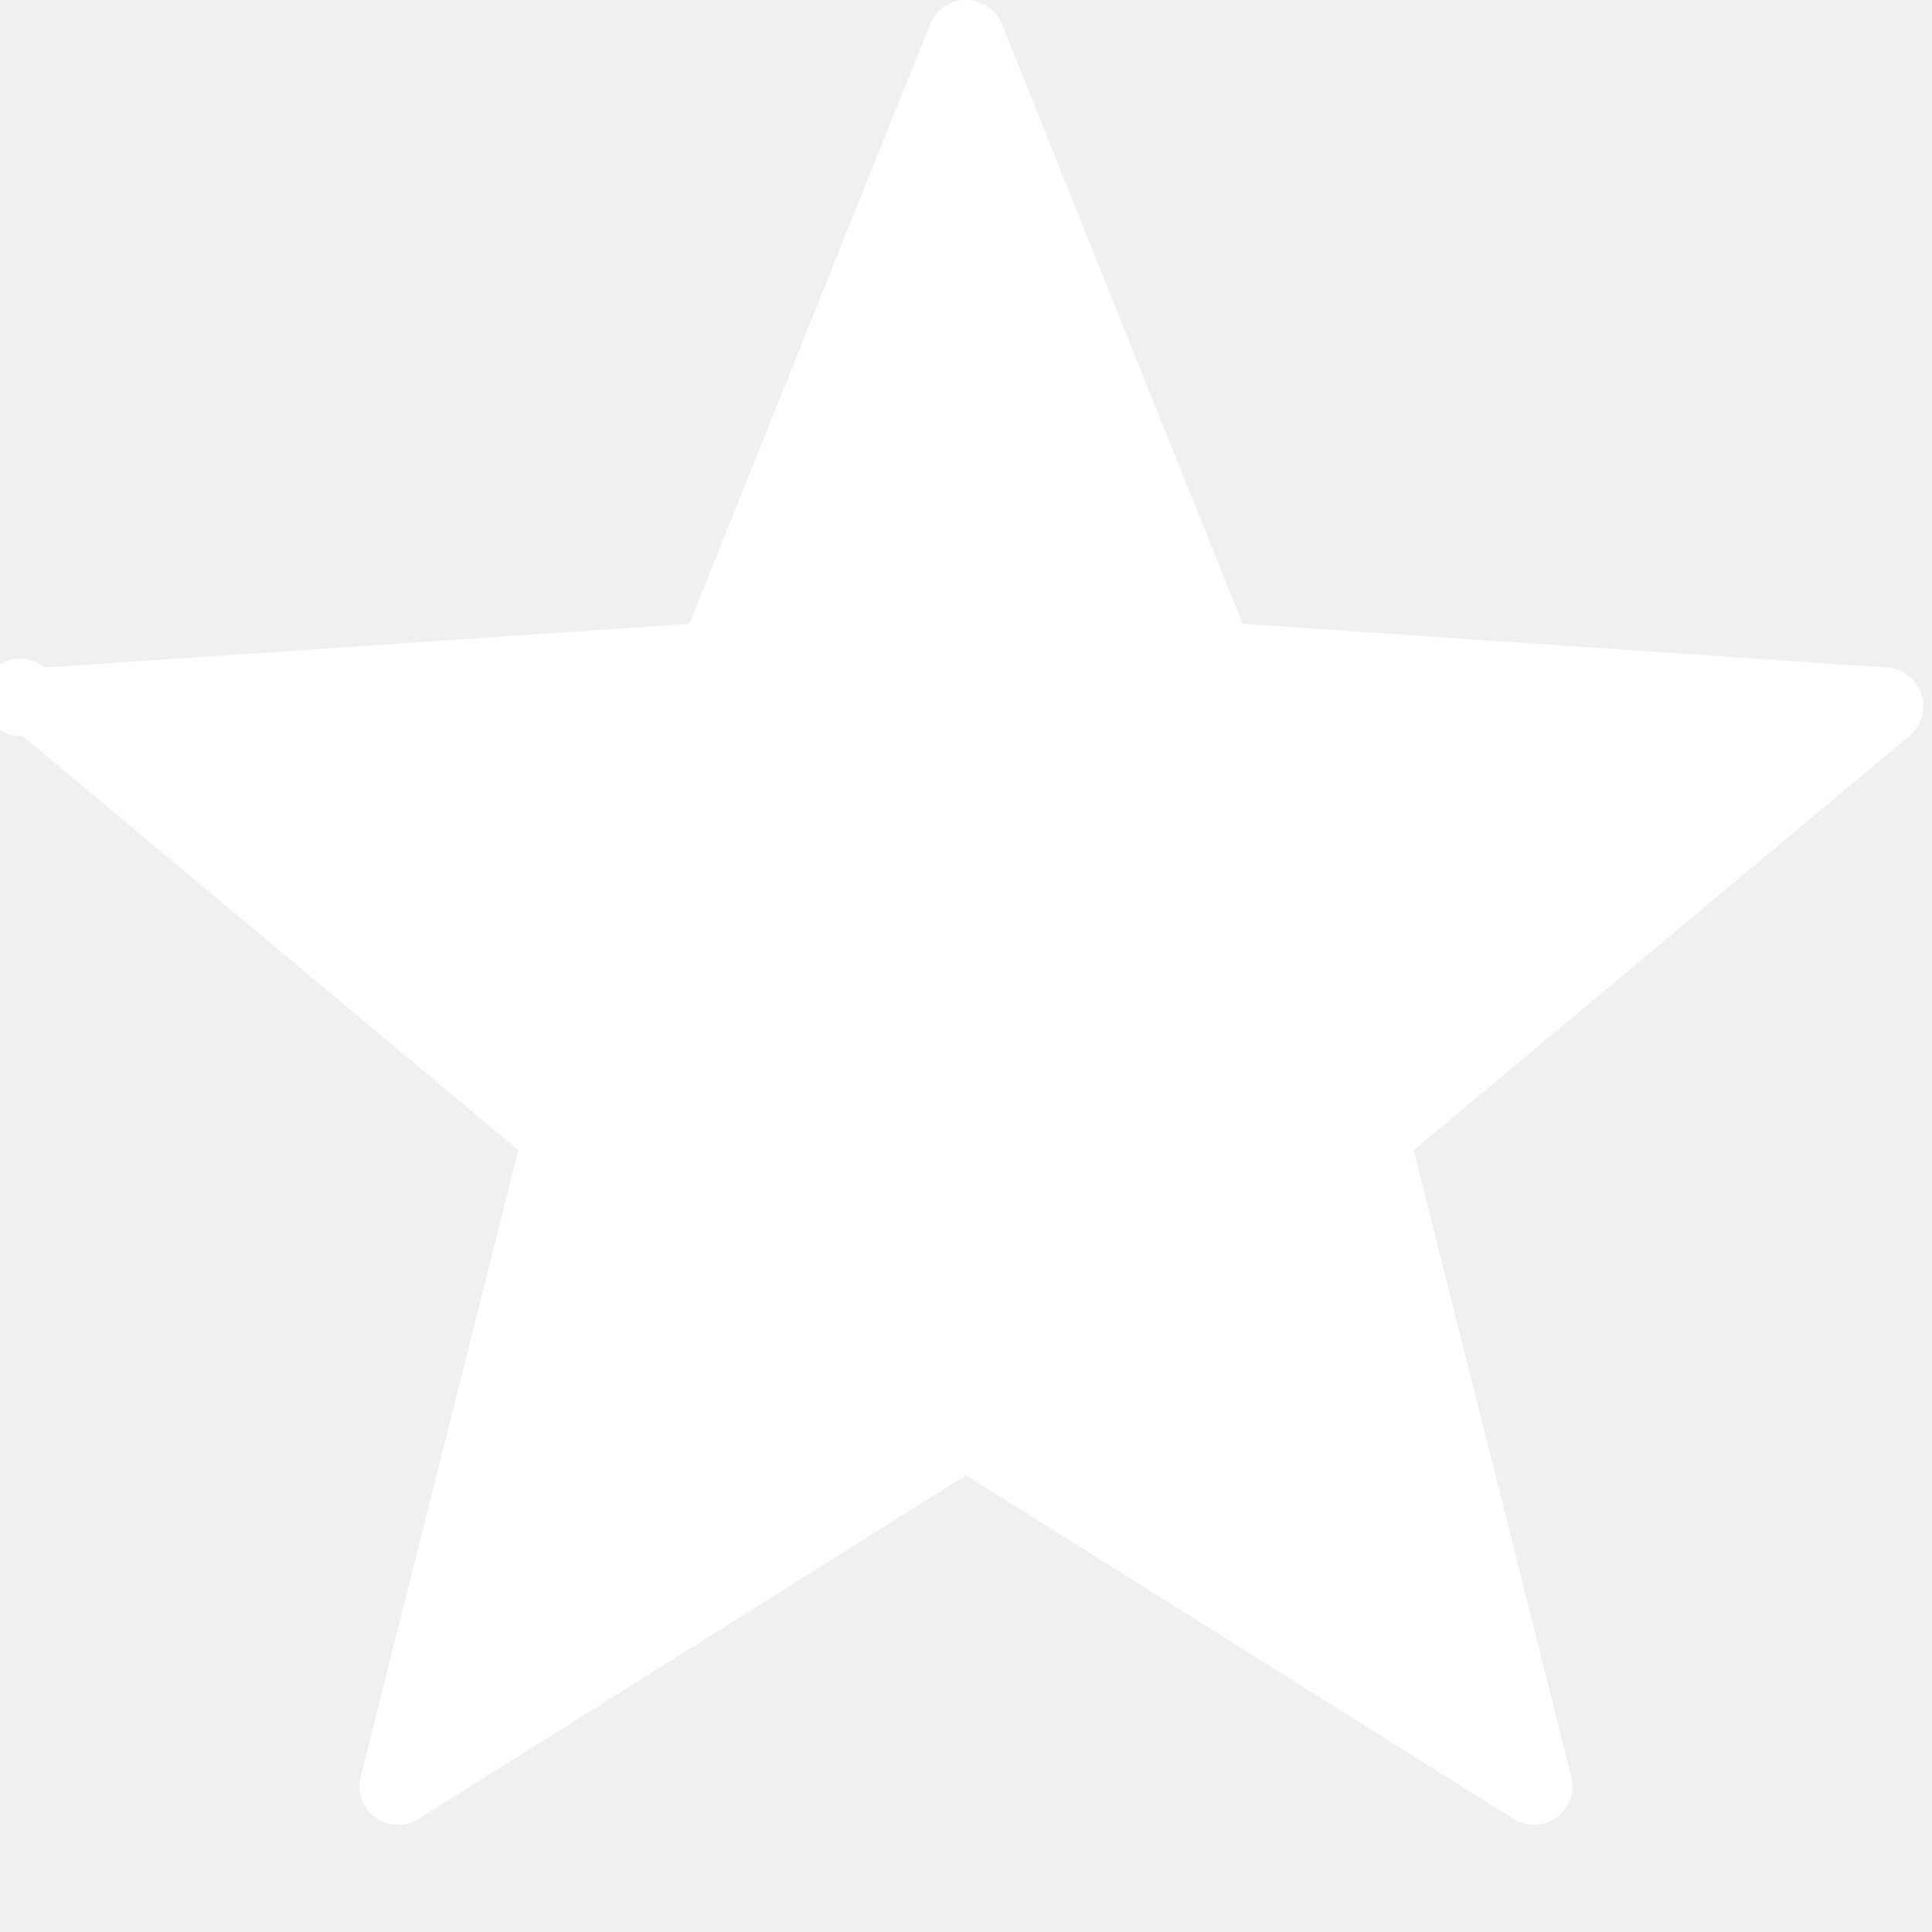
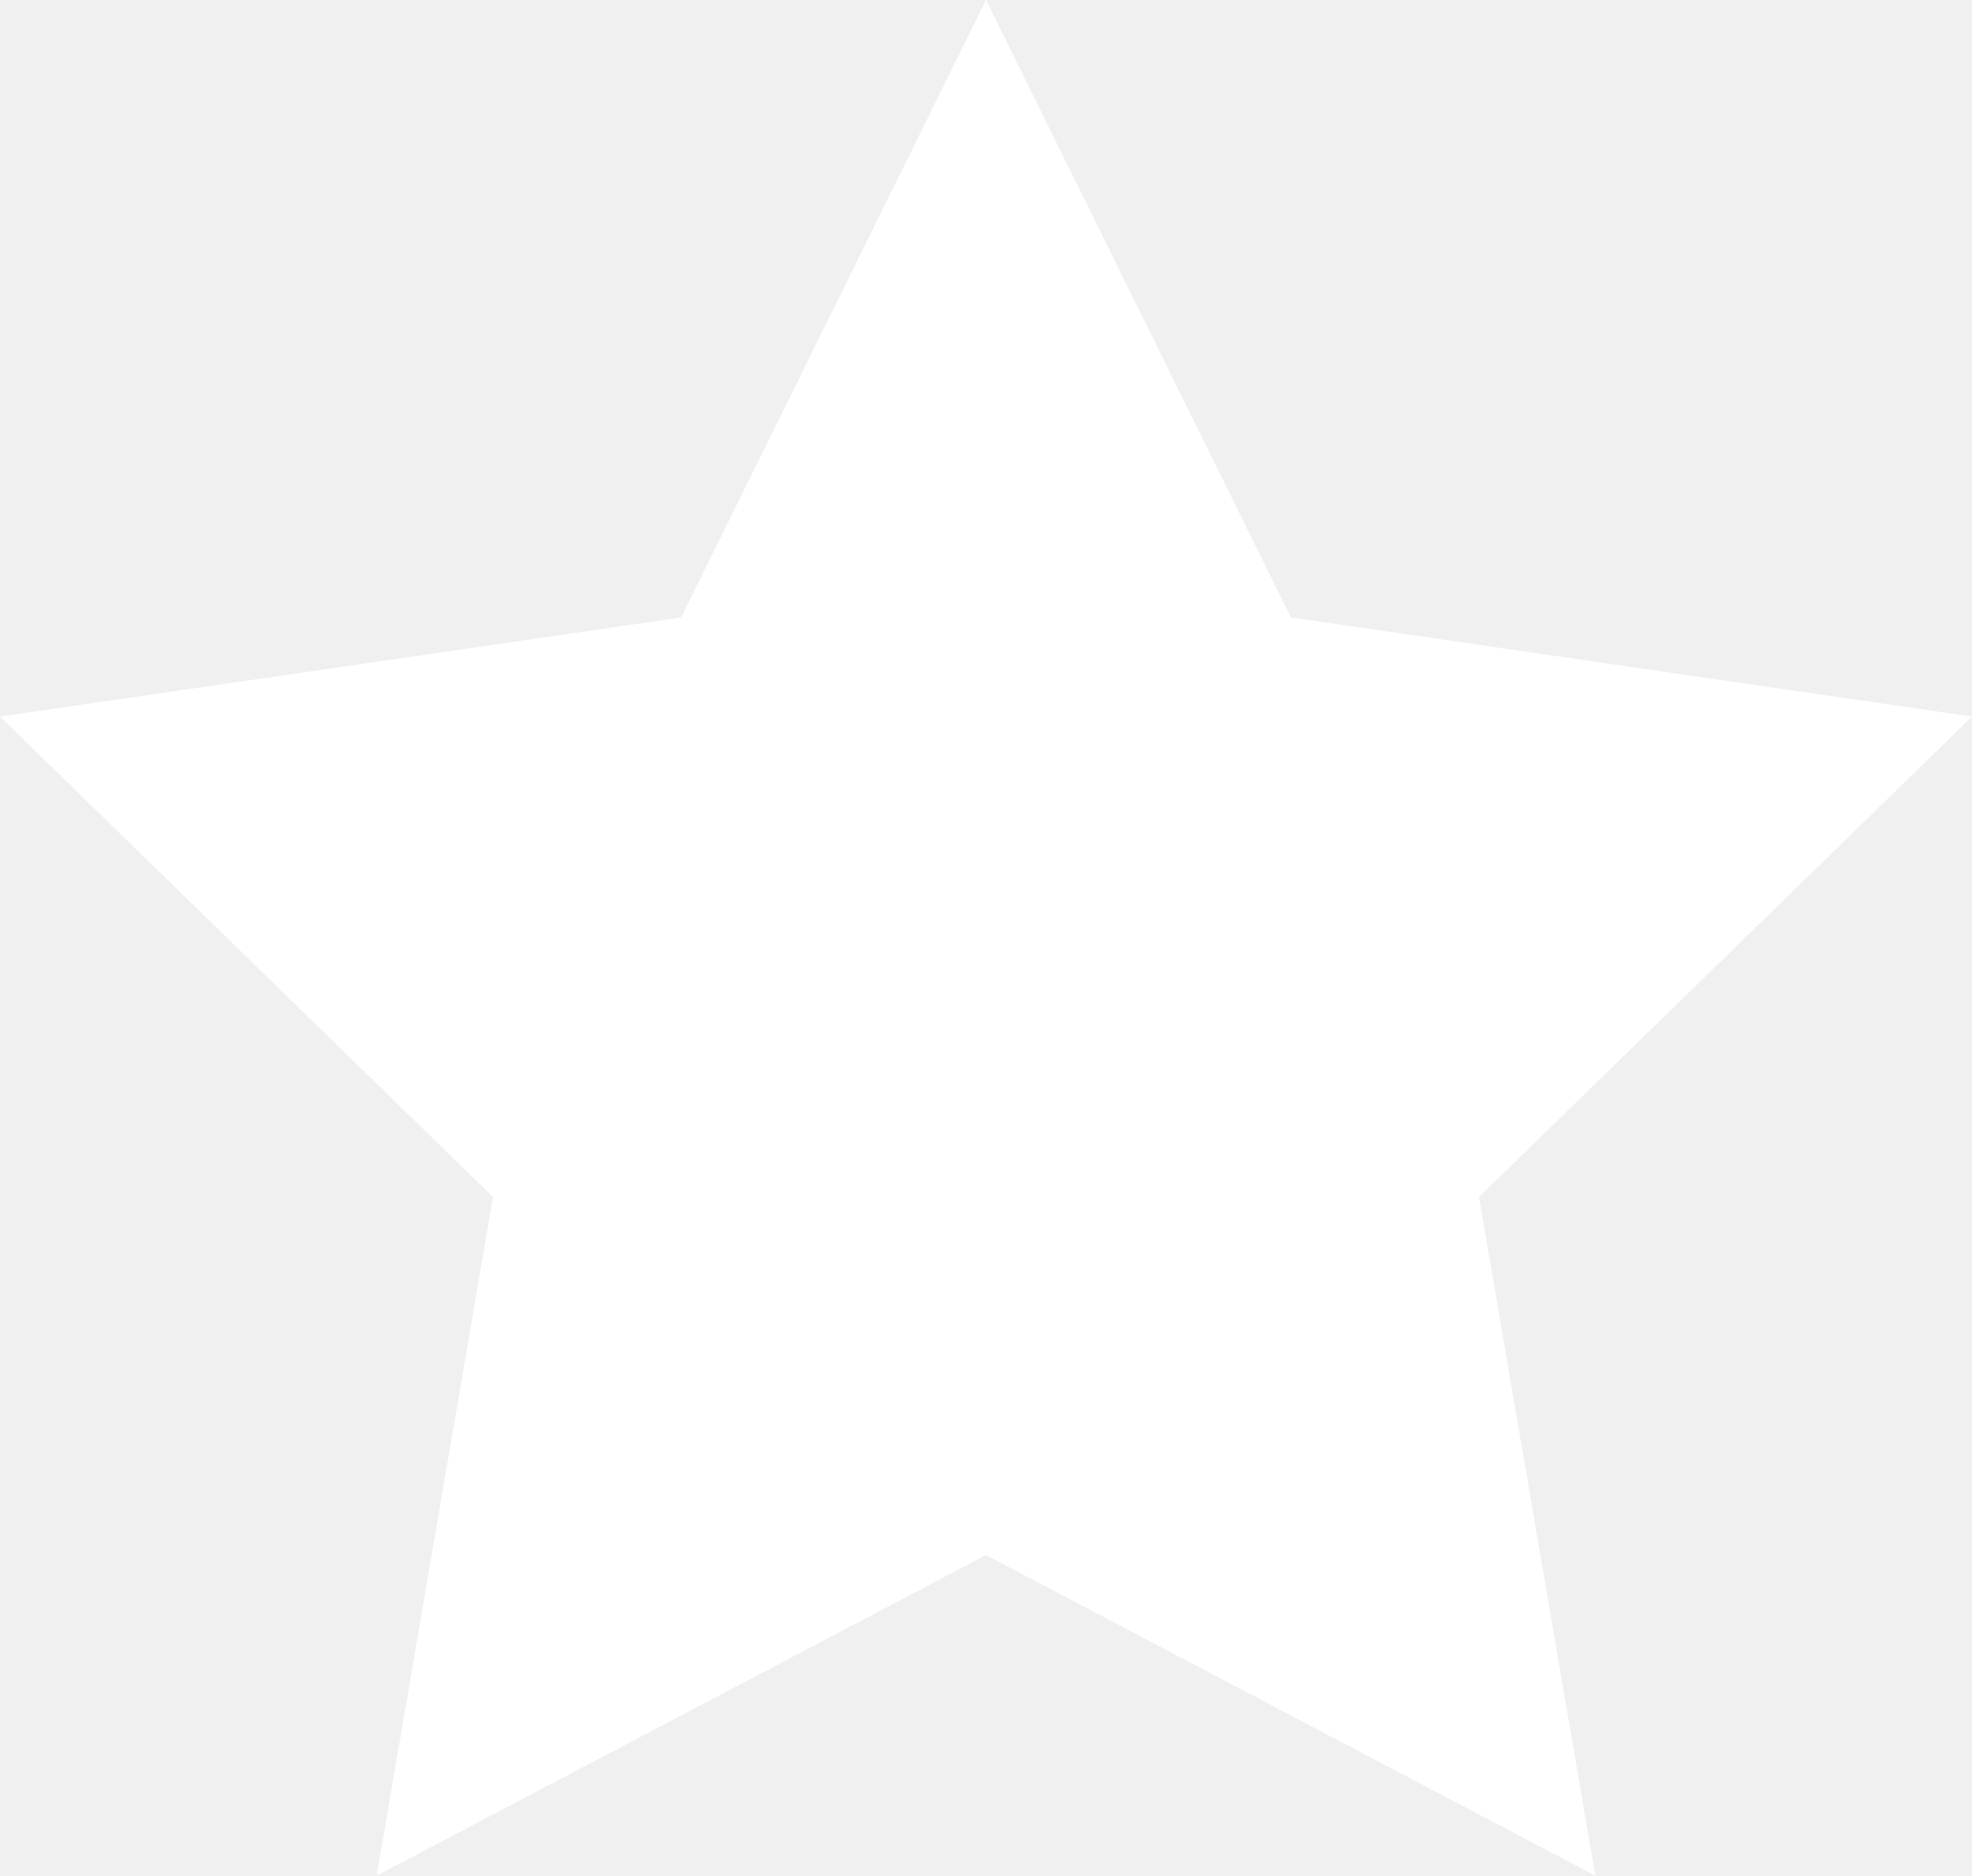
- <svg xmlns="http://www.w3.org/2000/svg" viewBox="0 0 50 50" width="24" height="24">
-   <path fill="#FFF" d="M39.695 47.227a.968.968 0 0 1-.53-.157L25 38.18l-14.164 8.89a.996.996 0 0 1-1.5-1.09l4.078-16.214L.582 19.043a1 1 0 1 1 .574-1.766l16.684-1.132L24.07.629C24.223.25 24.594 0 25 0s.777.25.93.629l6.23 15.516 16.684 1.132a1 1 0 0 1 .574 1.766L36.586 29.766l4.078 16.214a1 1 0 0 1-.969 1.246z" />
+ <svg xmlns="http://www.w3.org/2000/svg" viewBox="0 0 39 37.09">
+   <defs>
+     <style>.cls-1{fill:#fff}</style>
+   </defs>
+   <g id="Layer_2" data-name="Layer 2">
+     <path class="cls-1" d="M19.5 0l6.03 12.21L39 14.17l-9.75 9.5 2.3 13.42-12.05-6.34-12.05 6.34 2.3-13.42L0 14.17l13.47-1.96L19.5 0z" id="Layer_1-2" data-name="Layer 1" />
+   </g>
</svg>
